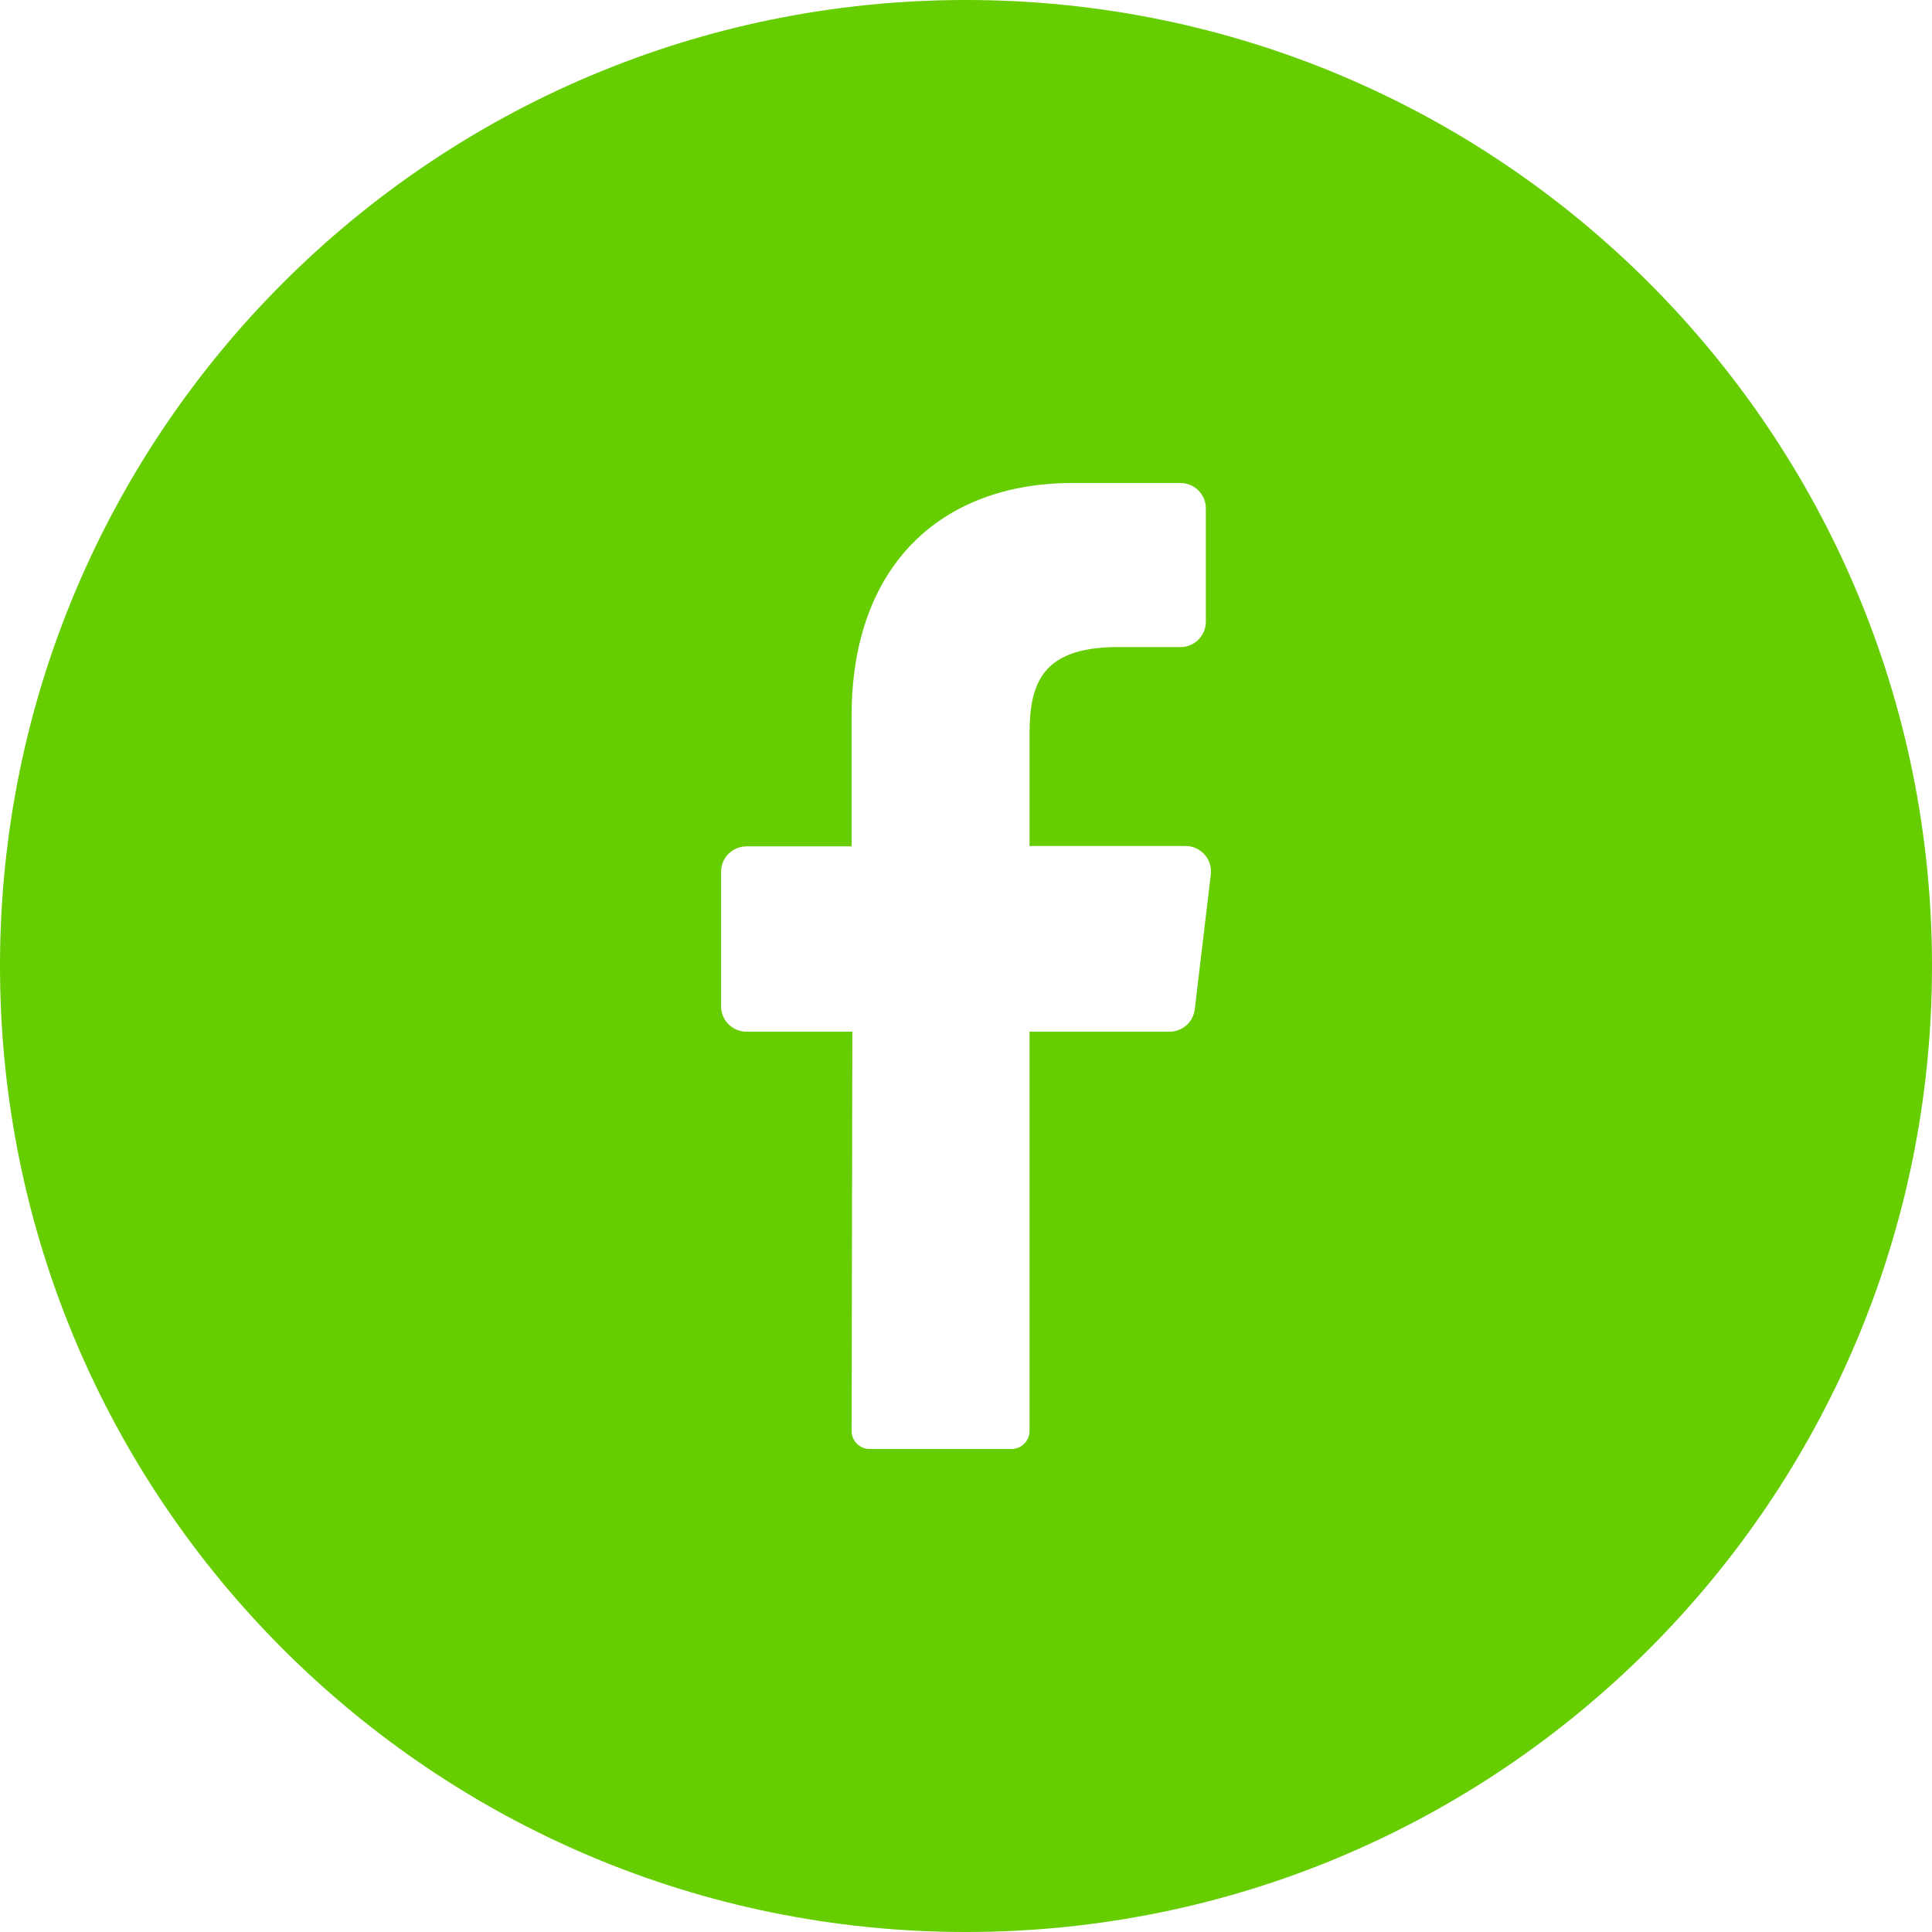
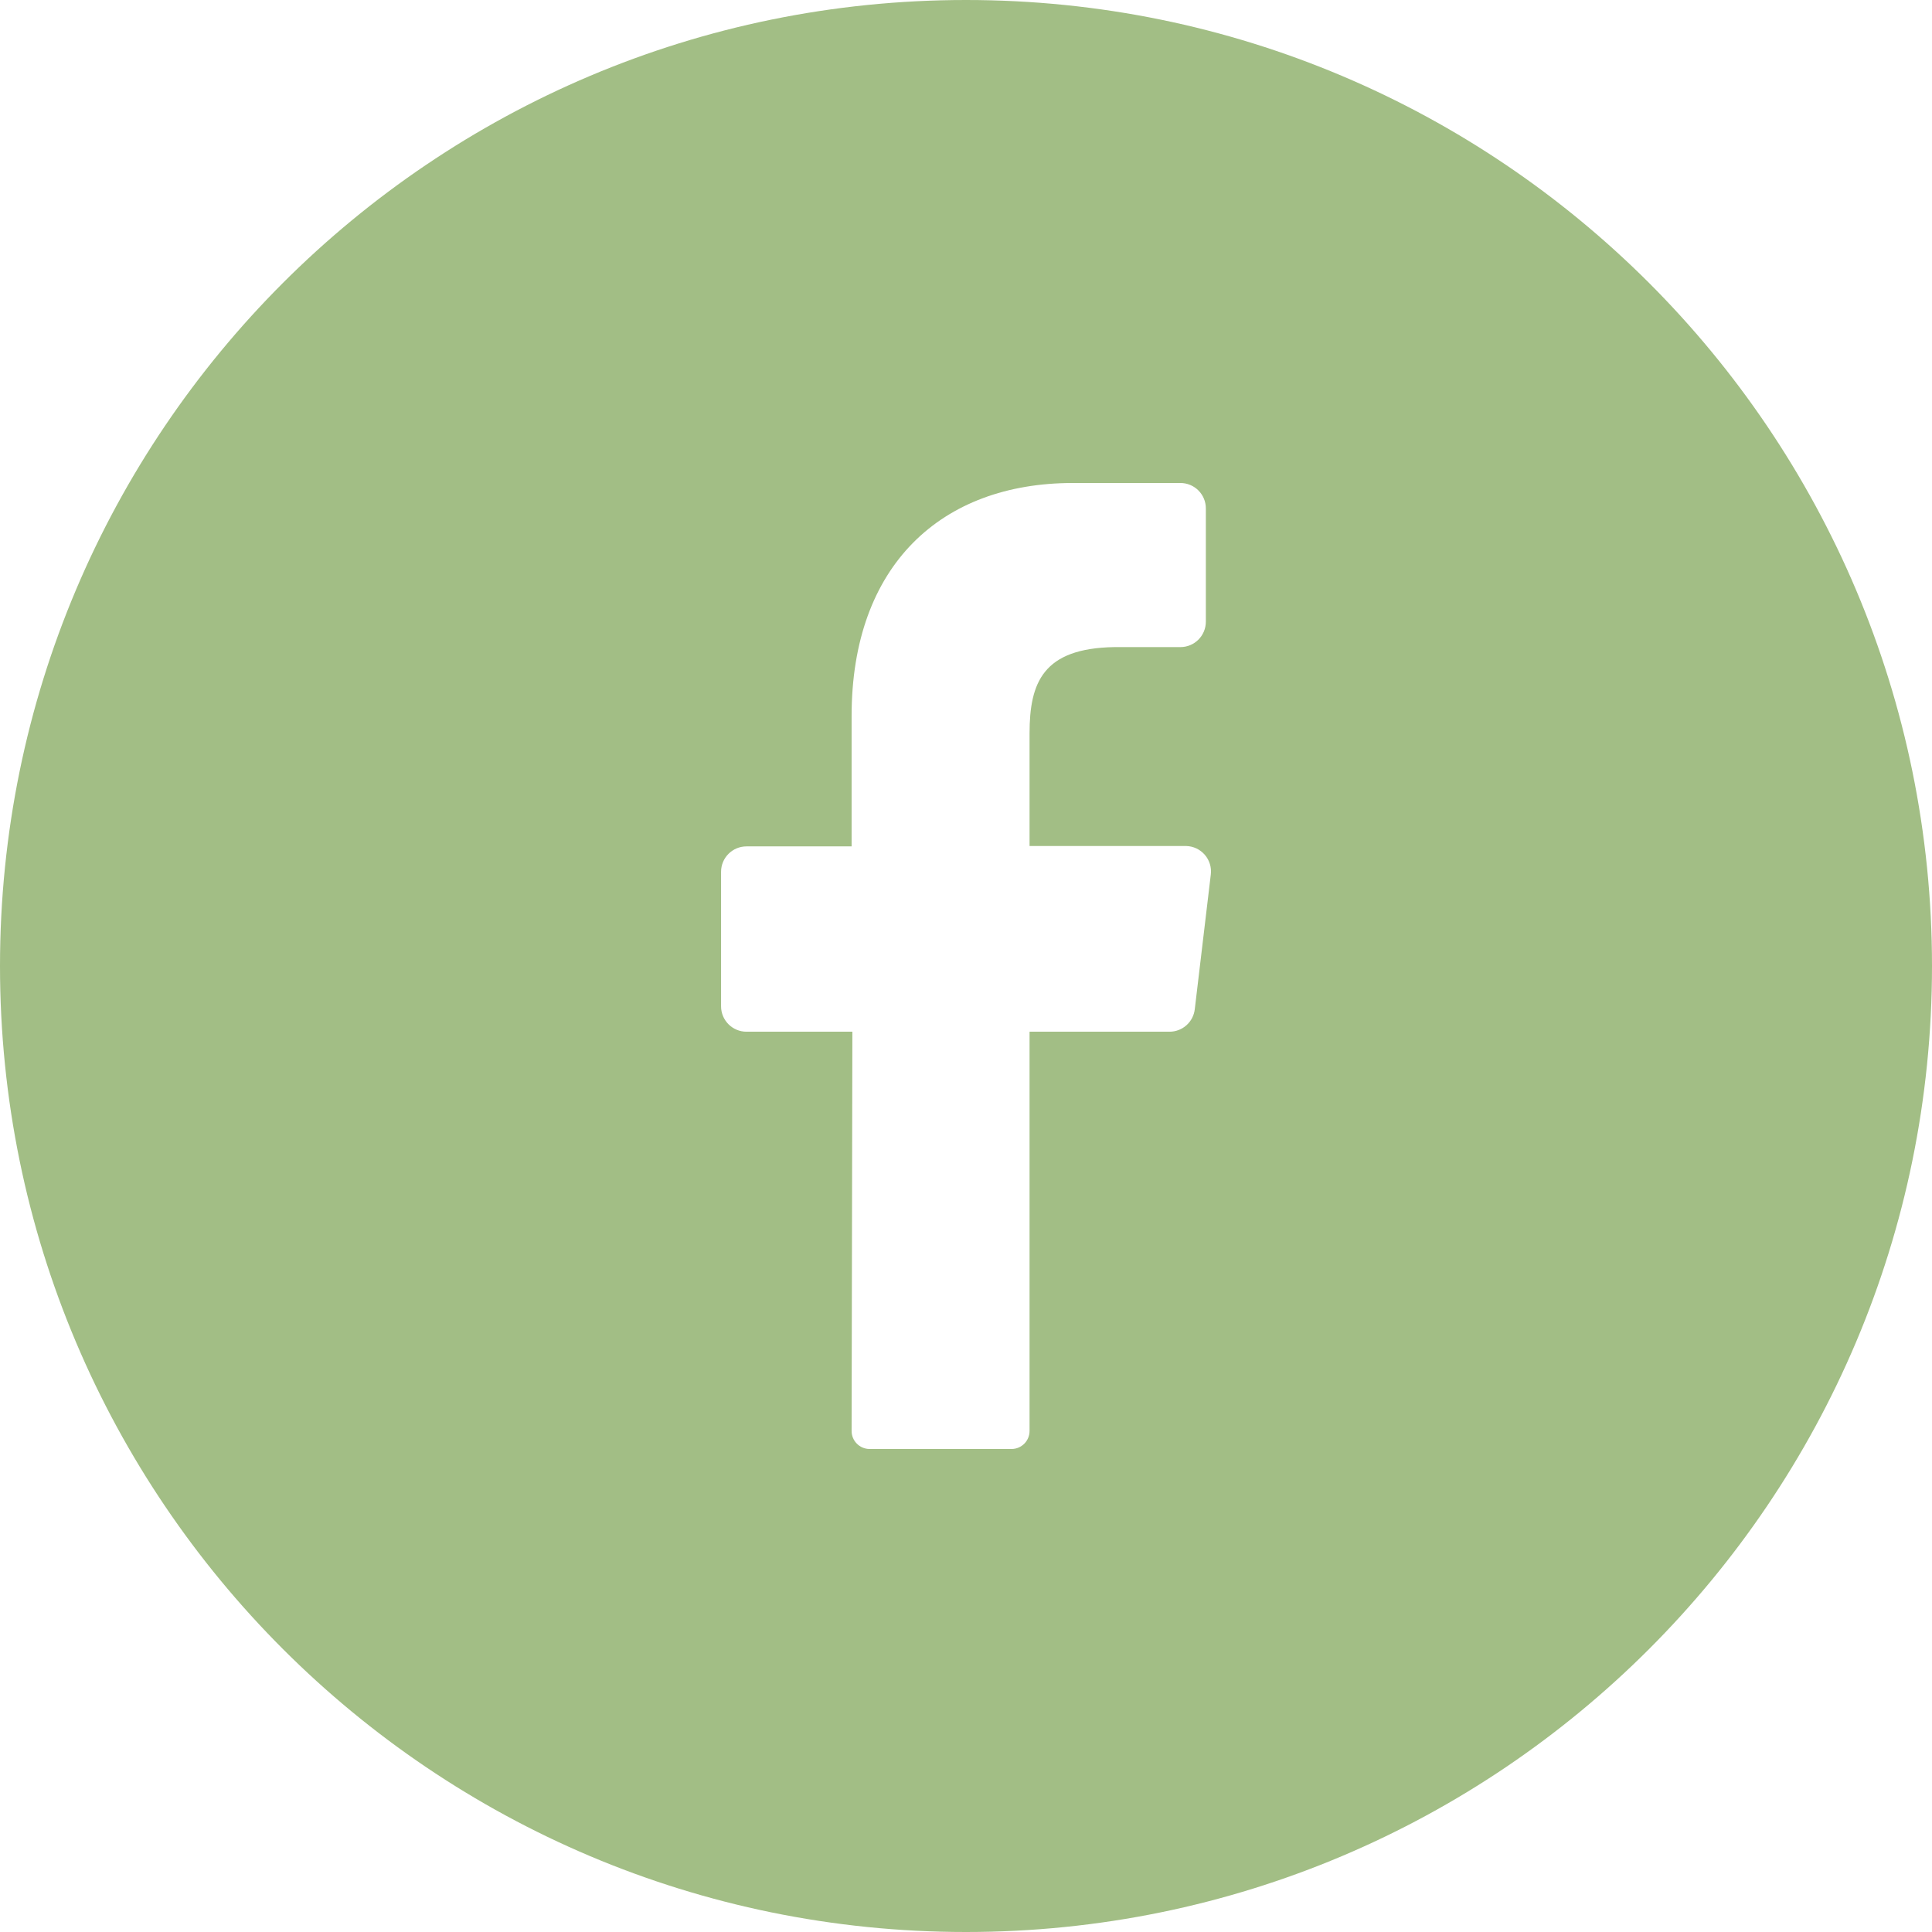
- <svg xmlns="http://www.w3.org/2000/svg" height="512" fill="#65cd00" viewBox="0 0 152 152" width="512">
+ <svg xmlns="http://www.w3.org/2000/svg" height="512" fill="#a2be85" viewBox="0 0 152 152" width="512">
  <g id="Layer_2" data-name="Layer 2">
    <g id="_01.facebook" data-name="01.facebook">
      <path d="m76 0a76 76 0 1 0 76 76 76 76 0 0 0 -76-76zm19.26 68.8-1.26 10.59a2 2 0 0 1 -2 1.78h-11v31.4a1.42 1.42 0 0 1 -1.4 1.43h-11.2a1.42 1.42 0 0 1 -1.4-1.44l.06-31.39h-8.33a2 2 0 0 1 -2-2v-10.58a2 2 0 0 1 2-2h8.27v-10.26c0-11.87 7.07-18.33 17.4-18.33h8.47a2 2 0 0 1 2 2v8.91a2 2 0 0 1 -2 2h-5.19c-5.62.09-6.68 2.78-6.68 6.8v8.85h12.32a2 2 0 0 1 1.94 2.24z" />
    </g>
  </g>
</svg>
